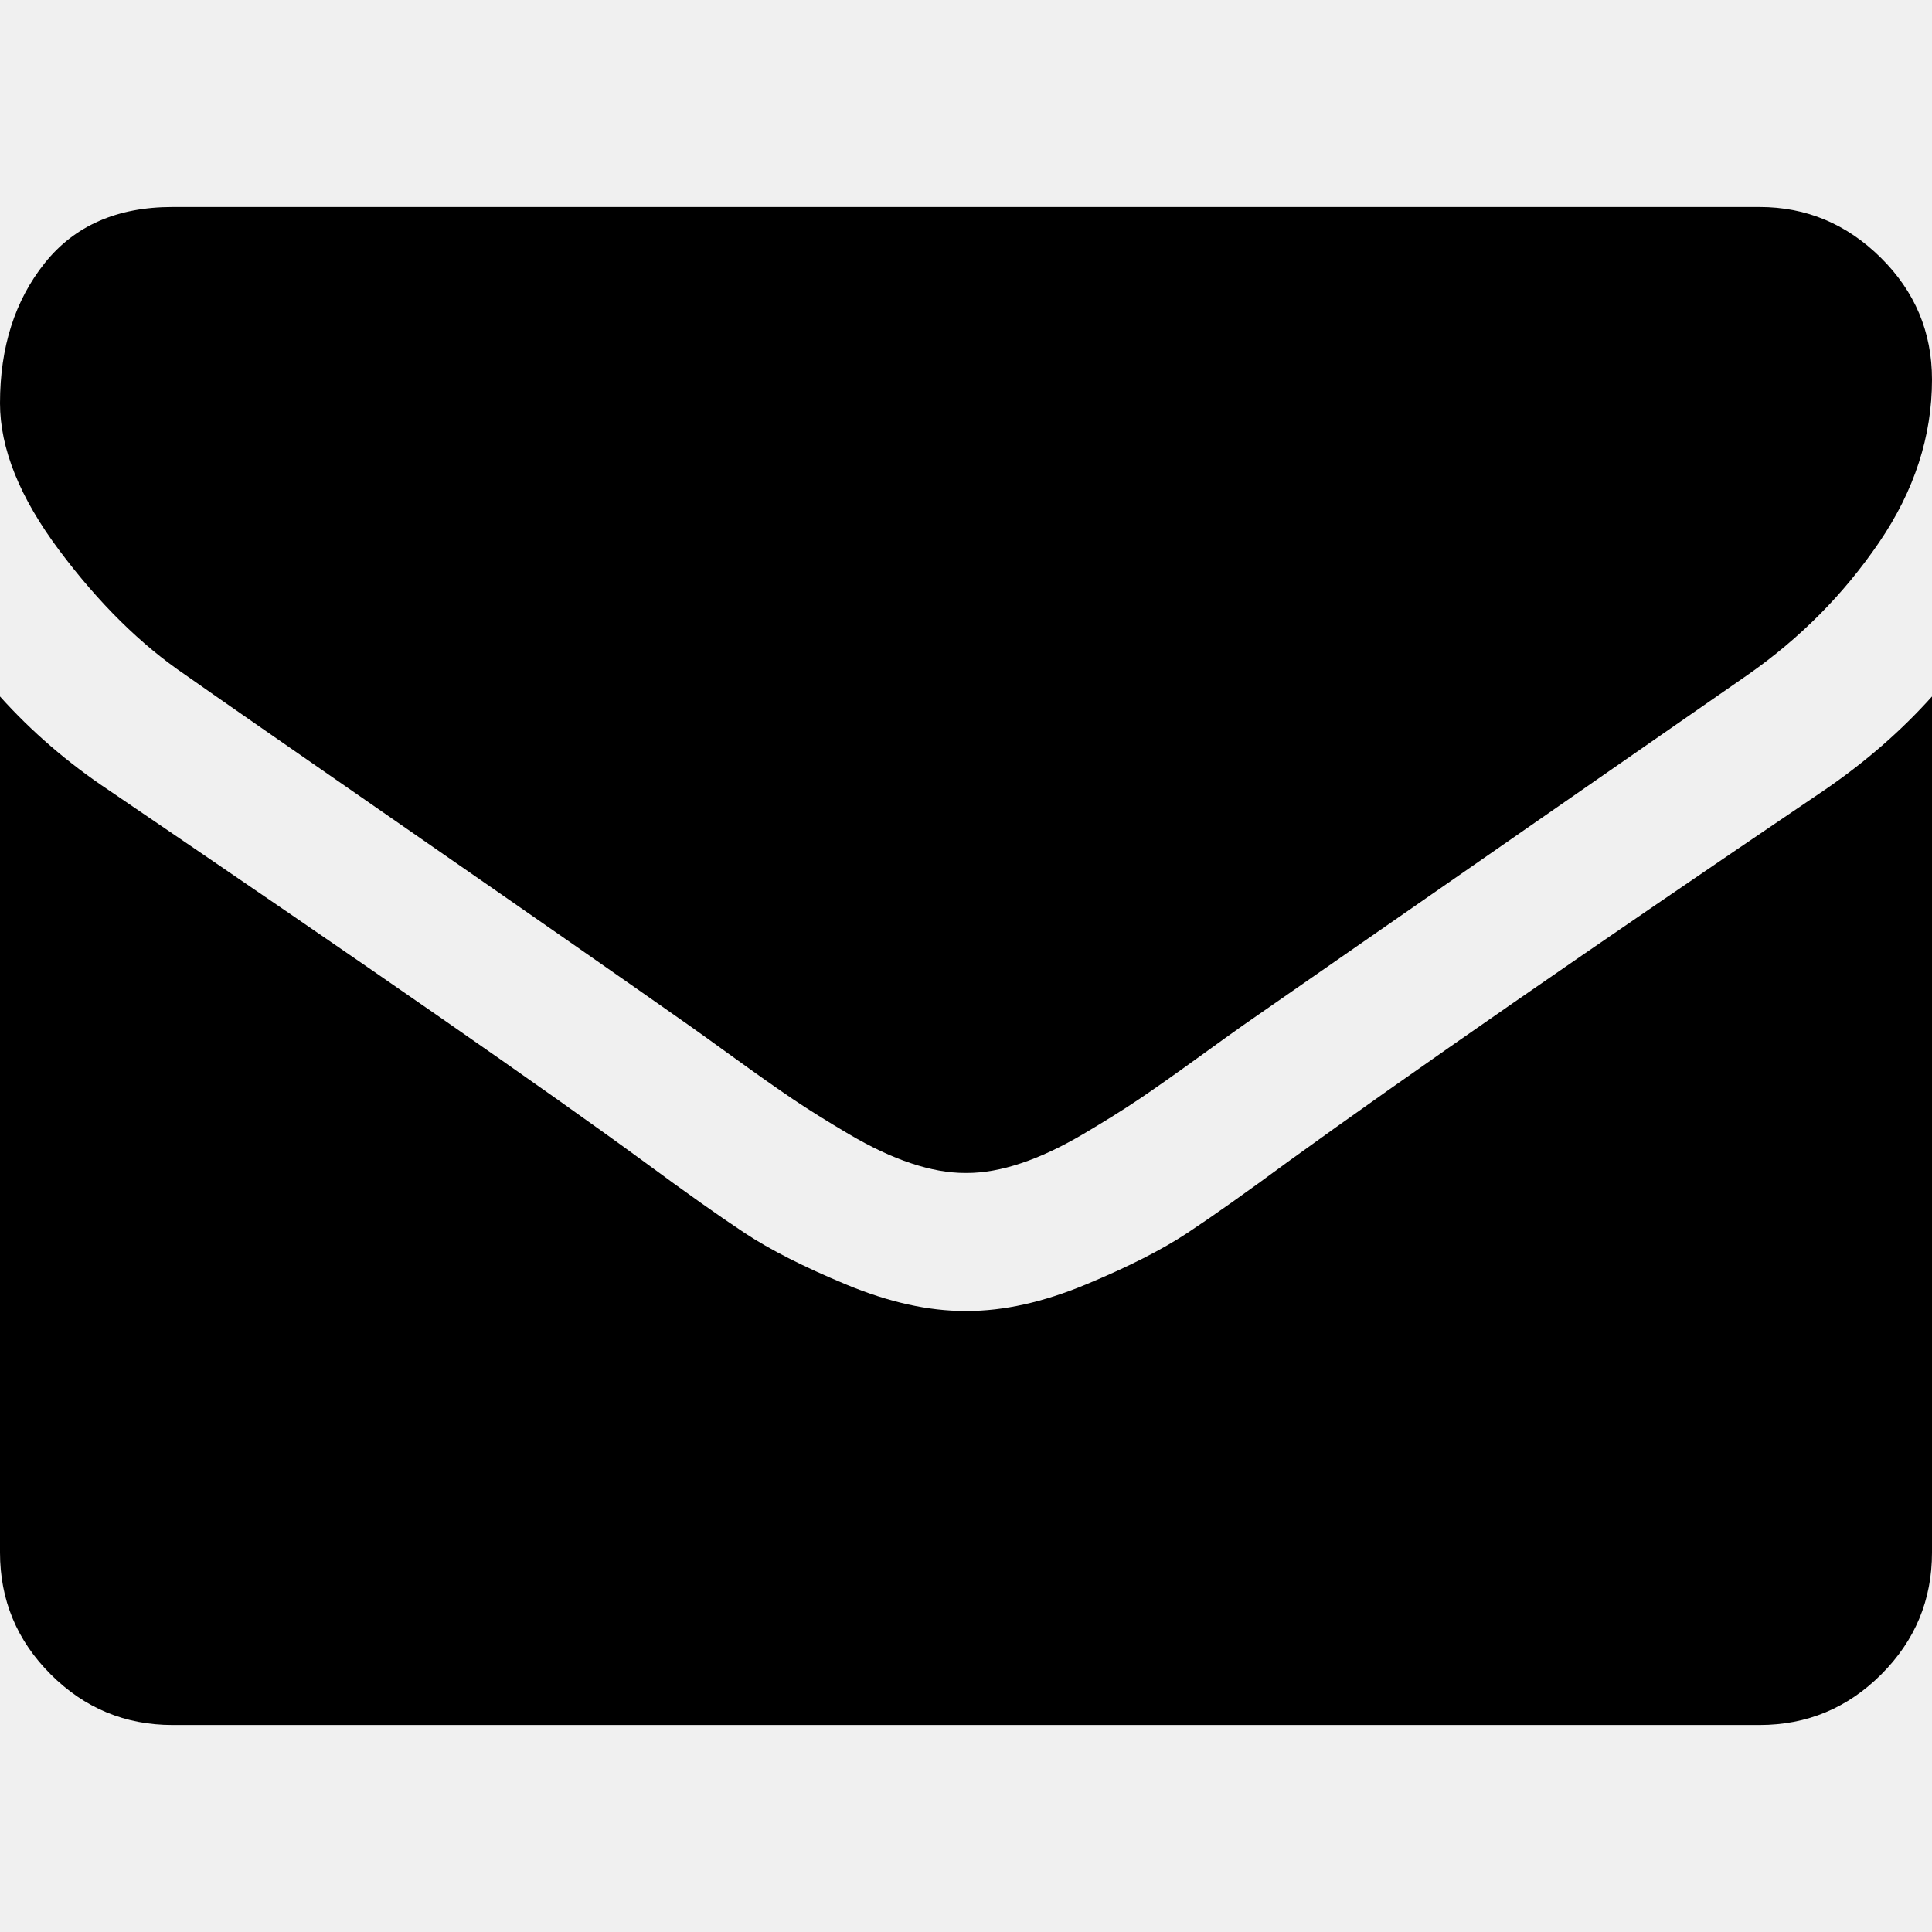
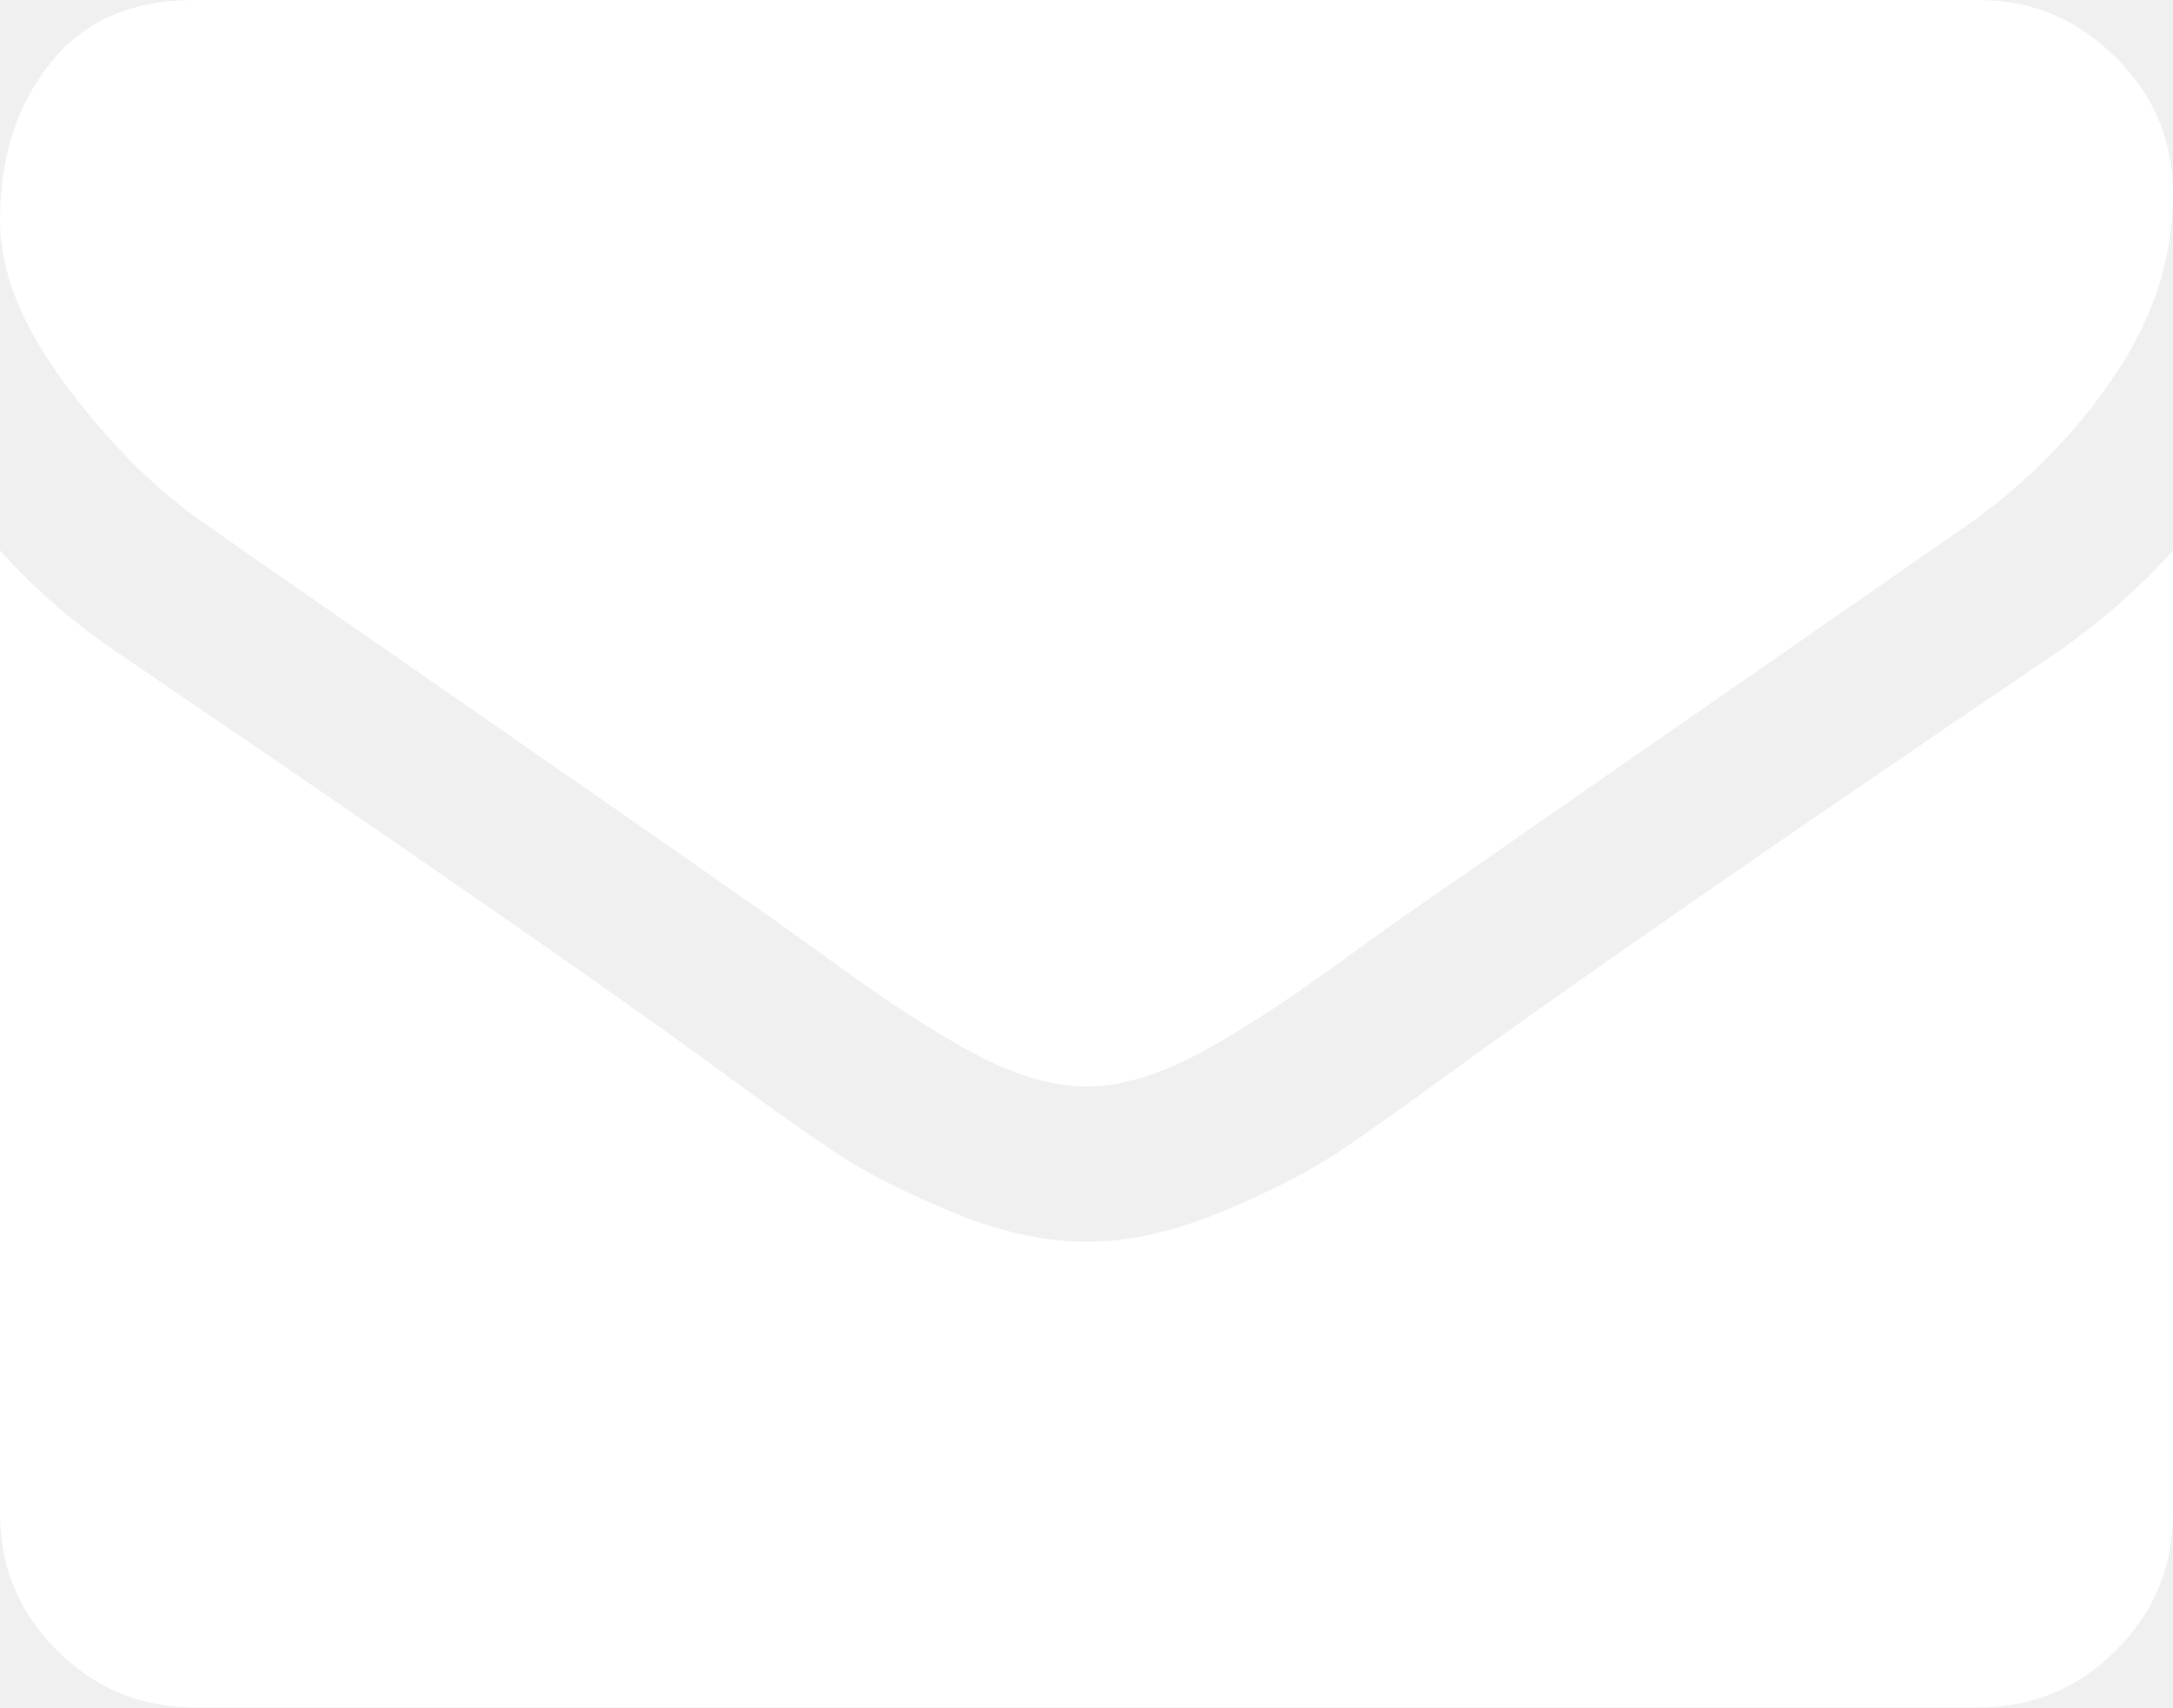
- <svg xmlns="http://www.w3.org/2000/svg" version="1.1" id="Capa_1" x="0px" y="0px" width="511.626px" height="511.626px" viewBox="0 0 511.626 511.626" style="enable-background:new 0 0 511.626 511.626;" xml:space="preserve">
+ <svg xmlns="http://www.w3.org/2000/svg" version="1.1" id="Capa_1" x="0px" y="0px" width="511.628px" height="401.989px" viewBox="0 54.82 511.628 401.989" enable-background="new 0 54.82 511.628 401.989" xml:space="preserve" fill="#fff">
  <g>
    <g>
-       <path d="M49.106,178.729c6.472,4.567,25.981,18.131,58.528,40.685c32.548,22.554,57.482,39.92,74.803,52.099    c1.903,1.335,5.946,4.237,12.131,8.71c6.186,4.476,11.326,8.093,15.416,10.852c4.093,2.758,9.041,5.852,14.849,9.277    c5.806,3.422,11.279,5.996,16.418,7.7c5.14,1.718,9.898,2.569,14.275,2.569h0.287h0.288c4.377,0,9.137-0.852,14.277-2.569    c5.137-1.704,10.615-4.281,16.416-7.7c5.804-3.429,10.752-6.52,14.845-9.277c4.093-2.759,9.229-6.376,15.417-10.852    c6.184-4.477,10.232-7.375,12.135-8.71c17.508-12.179,62.051-43.11,133.615-92.79c13.894-9.703,25.502-21.411,34.827-35.116    c9.332-13.699,13.993-28.07,13.993-43.105c0-12.564-4.523-23.319-13.565-32.264c-9.041-8.947-19.749-13.418-32.117-13.418H45.679    c-14.655,0-25.933,4.948-33.832,14.844C3.949,79.562,0,91.934,0,106.779c0,11.991,5.236,24.985,15.703,38.974    C26.169,159.743,37.307,170.736,49.106,178.729z" />
-       <path d="M483.072,209.275c-62.424,42.251-109.824,75.087-142.177,98.501c-10.849,7.991-19.65,14.229-26.409,18.699    c-6.759,4.473-15.748,9.041-26.98,13.702c-11.228,4.668-21.692,6.995-31.401,6.995h-0.291h-0.287    c-9.707,0-20.177-2.327-31.405-6.995c-11.228-4.661-20.223-9.229-26.98-13.702c-6.755-4.47-15.559-10.708-26.407-18.699    c-25.697-18.842-72.995-51.68-141.896-98.501C17.987,202.047,8.375,193.762,0,184.437v226.685c0,12.57,4.471,23.319,13.418,32.265    c8.945,8.949,19.701,13.422,32.264,13.422h420.266c12.56,0,23.315-4.473,32.261-13.422c8.949-8.949,13.418-19.694,13.418-32.265    V184.437C503.441,193.569,493.927,201.854,483.072,209.275z" />
+       <path d="M49.106,178.729c6.472,4.566,25.98,18.131,58.527,40.685c32.549,22.555,57.482,39.92,74.804,52.1    c1.902,1.335,5.945,4.236,12.131,8.71c6.186,4.476,11.326,8.093,15.416,10.852c4.093,2.758,9.041,5.852,14.849,9.277    c5.807,3.422,11.279,5.996,16.418,7.7c5.141,1.718,9.898,2.568,14.275,2.568h0.287h0.288c4.377,0,9.137-0.852,14.276-2.568    c5.138-1.704,10.615-4.281,16.416-7.7c5.805-3.43,10.752-6.521,14.846-9.277c4.093-2.759,9.229-6.376,15.417-10.852    c6.184-4.478,10.231-7.375,12.135-8.71c17.508-12.18,62.051-43.11,133.615-92.79c13.894-9.703,25.502-21.411,34.827-35.116    c9.332-13.699,13.993-28.07,13.993-43.105c0-12.563-4.523-23.318-13.565-32.264c-9.041-8.947-19.749-13.418-32.117-13.418H45.679    c-14.655,0-25.934,4.948-33.832,14.844C3.949,79.562,0,91.934,0,106.779c0,11.991,5.236,24.985,15.703,38.974    C26.169,159.743,37.307,170.736,49.106,178.729z" />
+       <path d="M483.072,209.275c-62.424,42.251-109.824,75.087-142.177,98.501c-10.849,7.991-19.65,14.229-26.409,18.699    c-6.759,4.473-15.748,9.041-26.98,13.702c-11.228,4.668-21.691,6.994-31.4,6.994h-0.291h-0.287    c-9.707,0-20.177-2.326-31.405-6.994c-11.228-4.661-20.223-9.229-26.979-13.702c-6.755-4.471-15.56-10.708-26.407-18.699    c-25.697-18.842-72.995-51.68-141.896-98.501C17.987,202.047,8.375,193.762,0,184.437v226.685c0,12.57,4.472,23.319,13.418,32.266    c8.945,8.949,19.701,13.422,32.265,13.422h420.266c12.561,0,23.315-4.473,32.261-13.422c8.949-8.949,13.419-19.694,13.419-32.266    V184.437C503.441,193.569,493.927,201.854,483.072,209.275z" />
    </g>
  </g>
-   <g>
- </g>
-   <g>
- </g>
-   <g>
- </g>
-   <g>
- </g>
-   <g>
- </g>
-   <g>
- </g>
-   <g>
- </g>
-   <g>
- </g>
-   <g>
- </g>
-   <g>
- </g>
-   <g>
- </g>
-   <g>
- </g>
-   <g>
- </g>
-   <g>
- </g>
-   <g>
- </g>
</svg>
